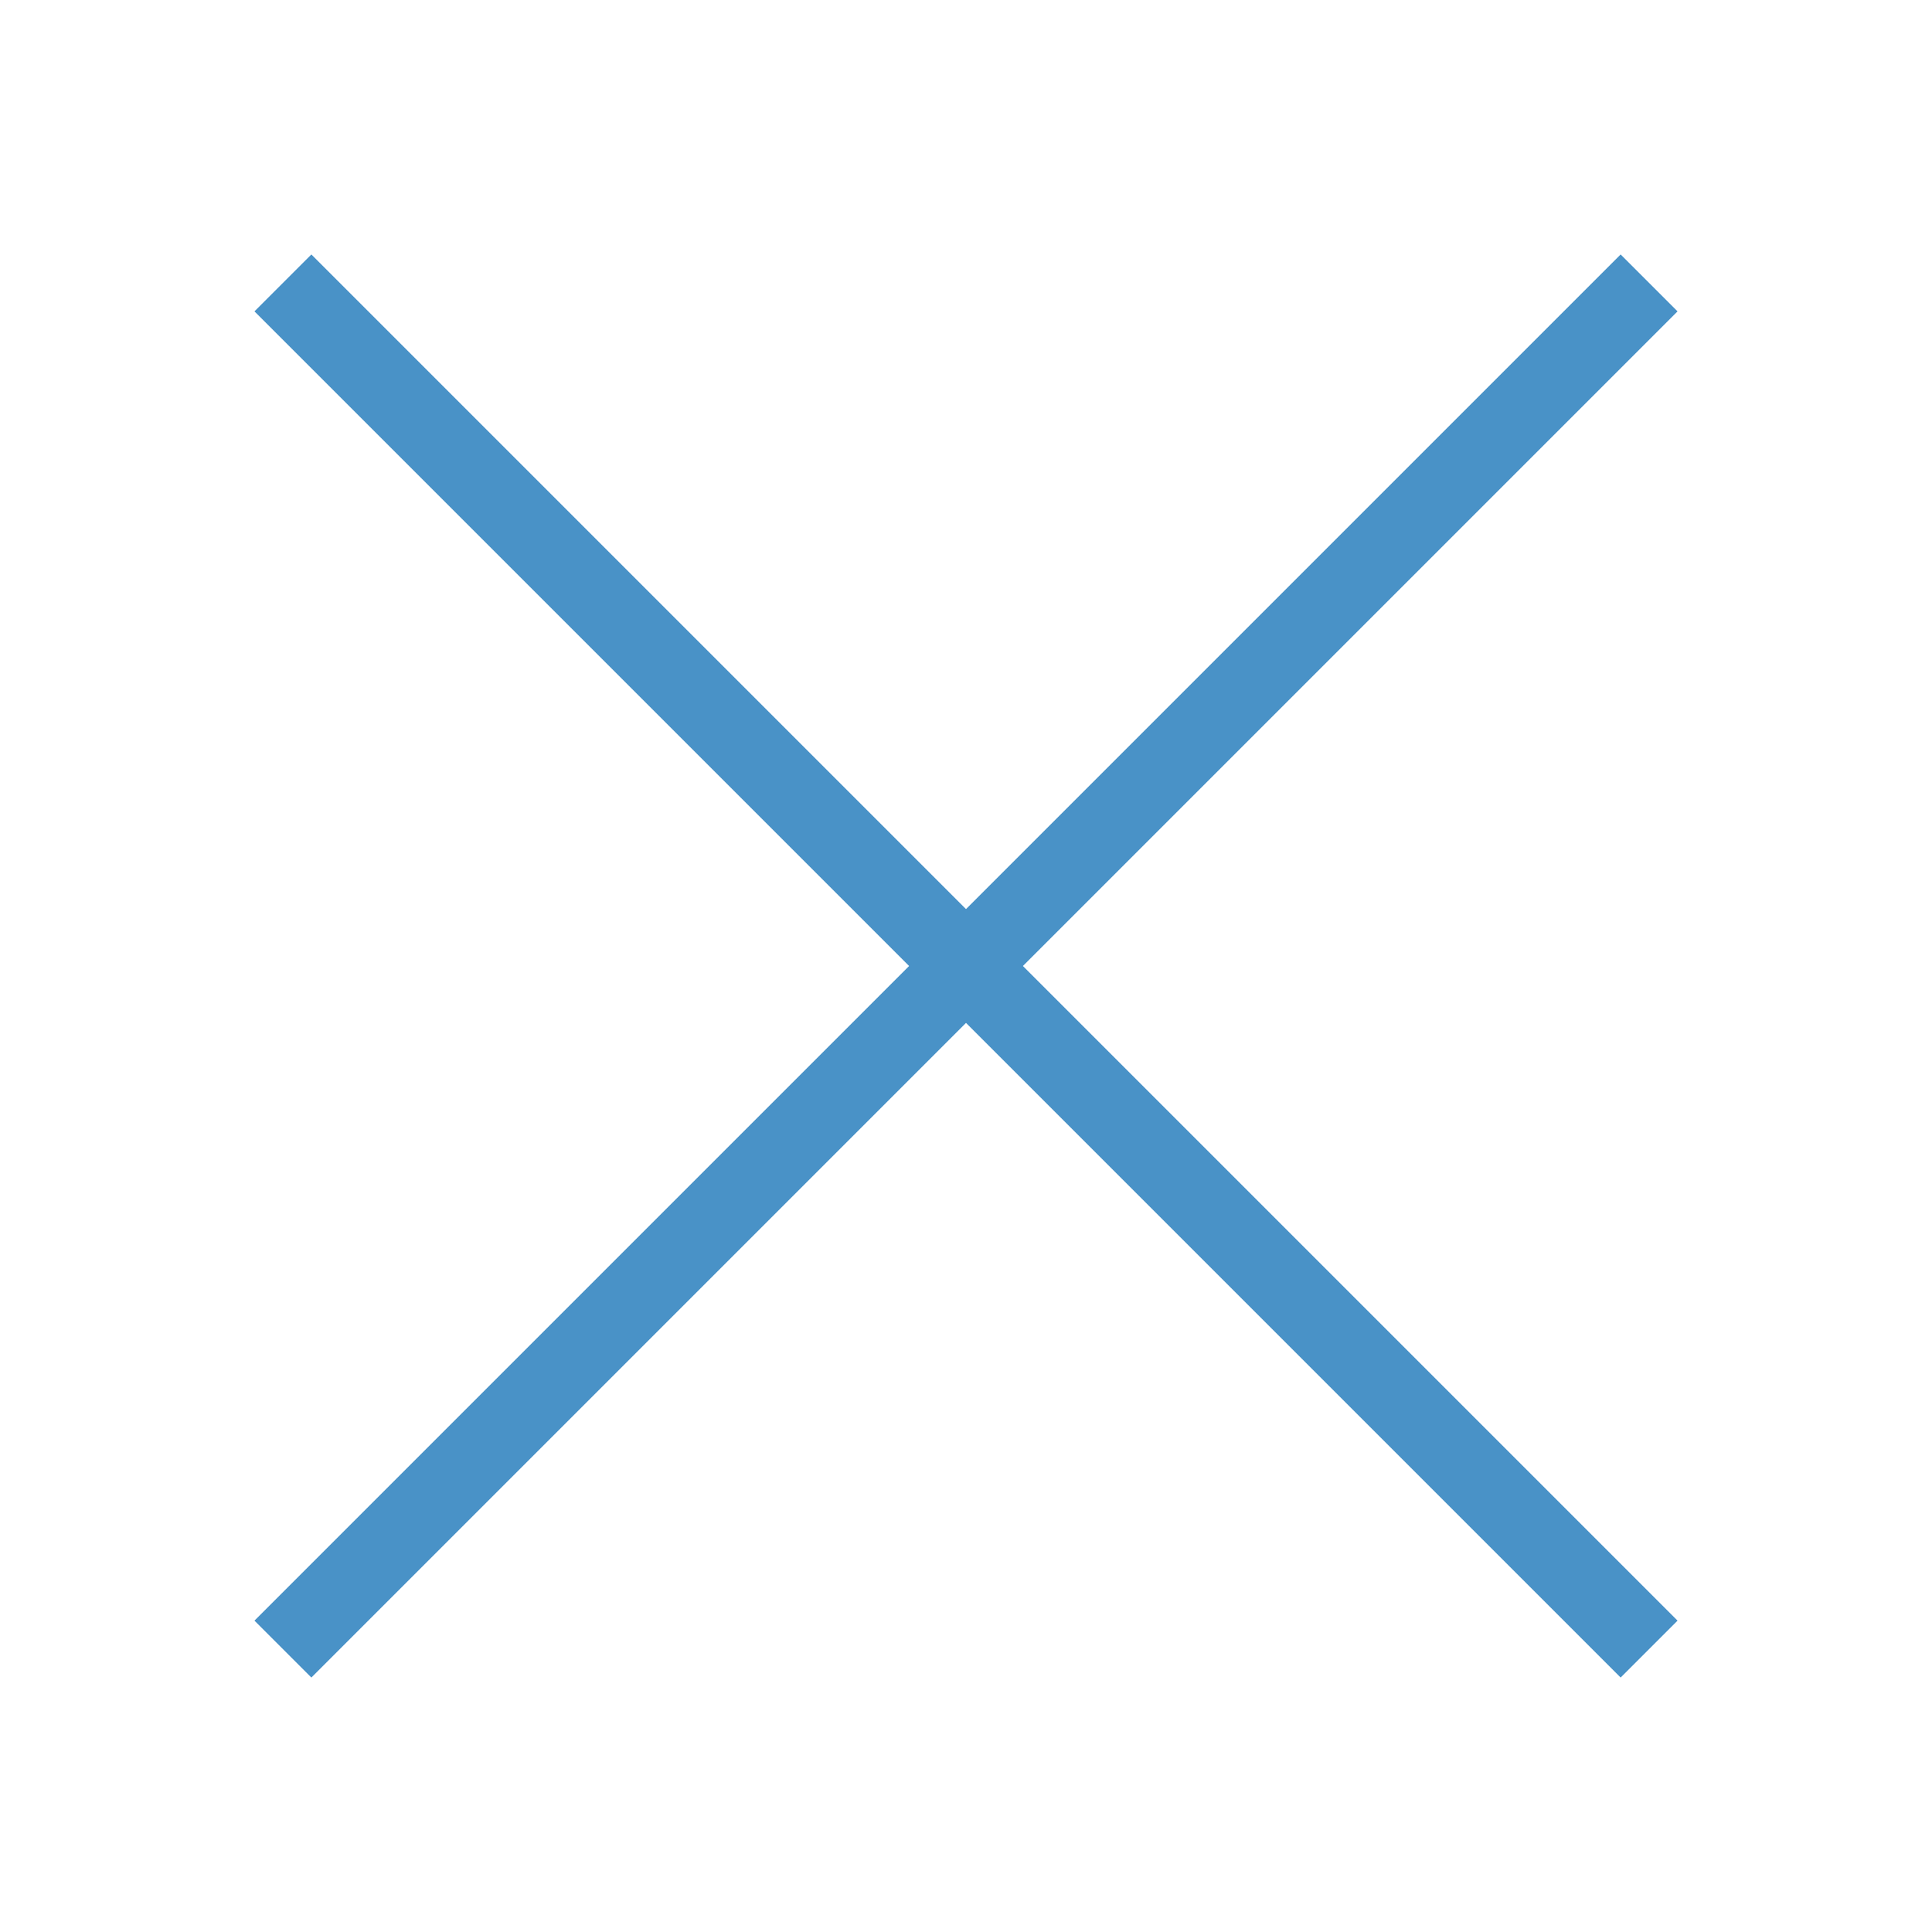
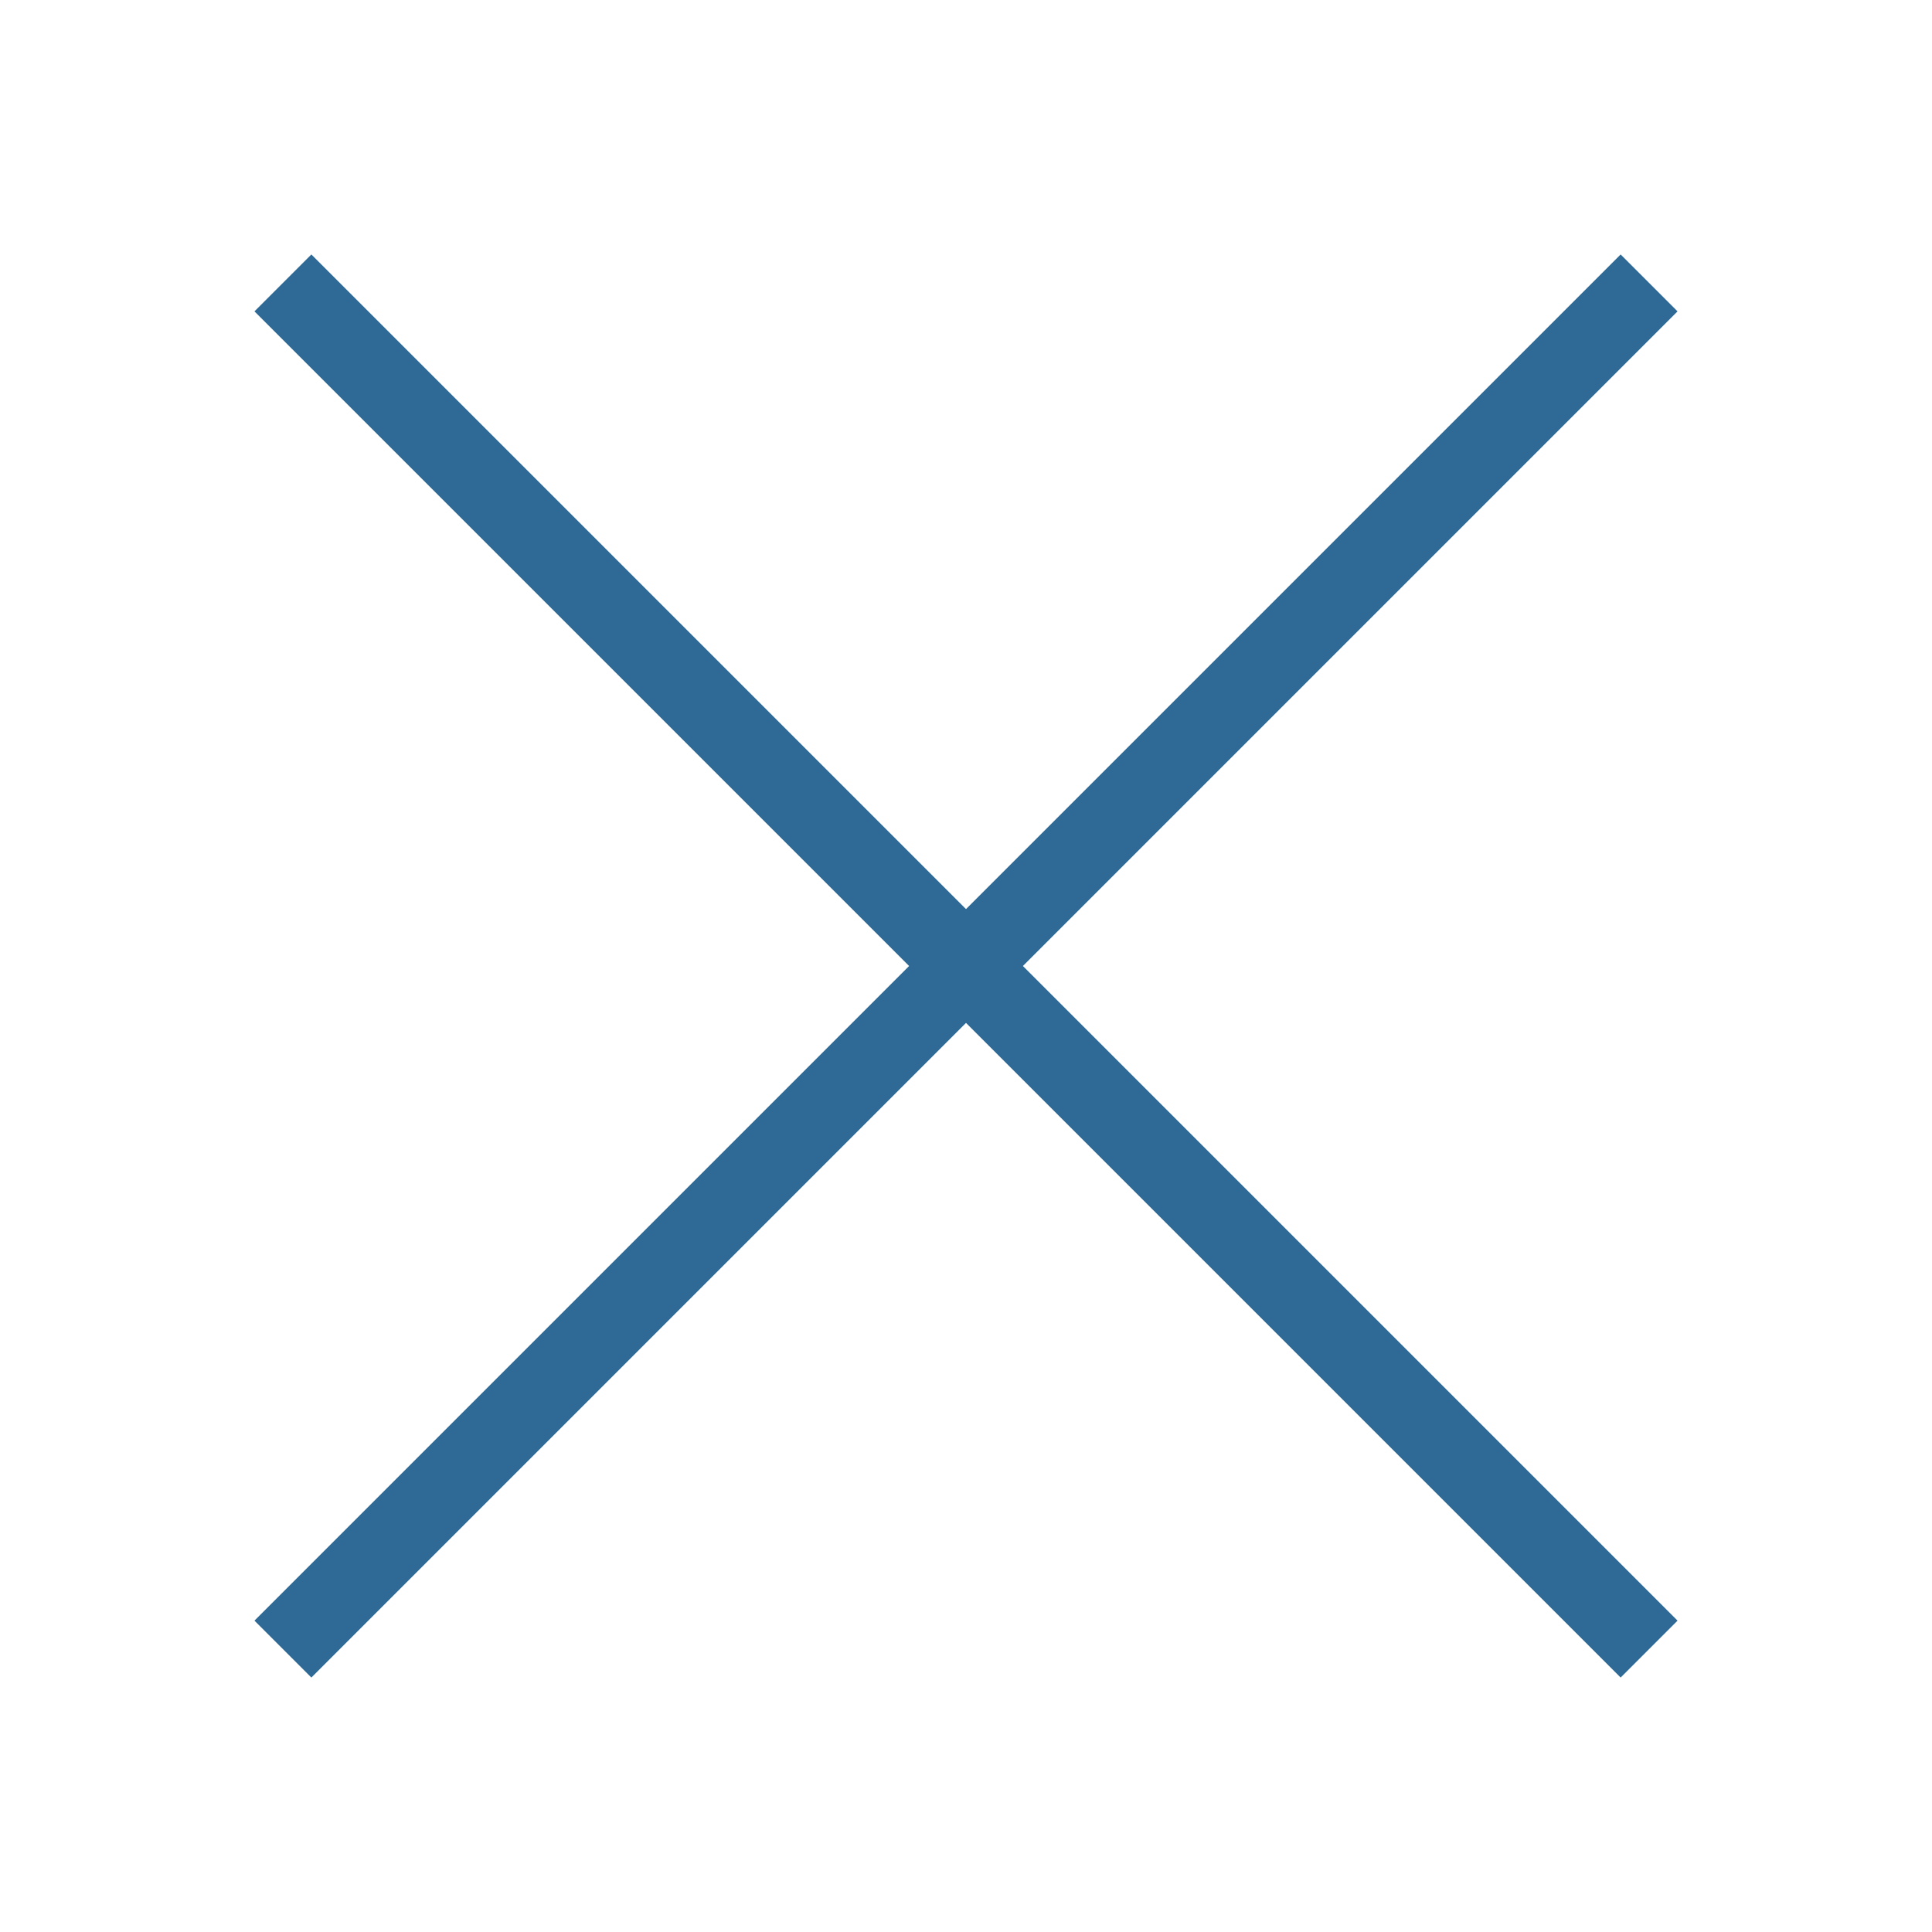
<svg xmlns="http://www.w3.org/2000/svg" width="24" height="24">
-   <path fill="#4992c7" fill-rule="evenodd" d="M12.707 12l8.132-8.132-.707-.707L12 11.293 3.868 3.161l-.707.707L11.293 12 3.161 20.132l.707.707L12 12.707l8.132 8.132.707-.707" />
+   <path fill="#2e6a95" fill-rule="evenodd" d="M12.707 12l8.132-8.132-.707-.707L12 11.293 3.868 3.161l-.707.707L11.293 12 3.161 20.132l.707.707L12 12.707l8.132 8.132.707-.707" />
</svg>
